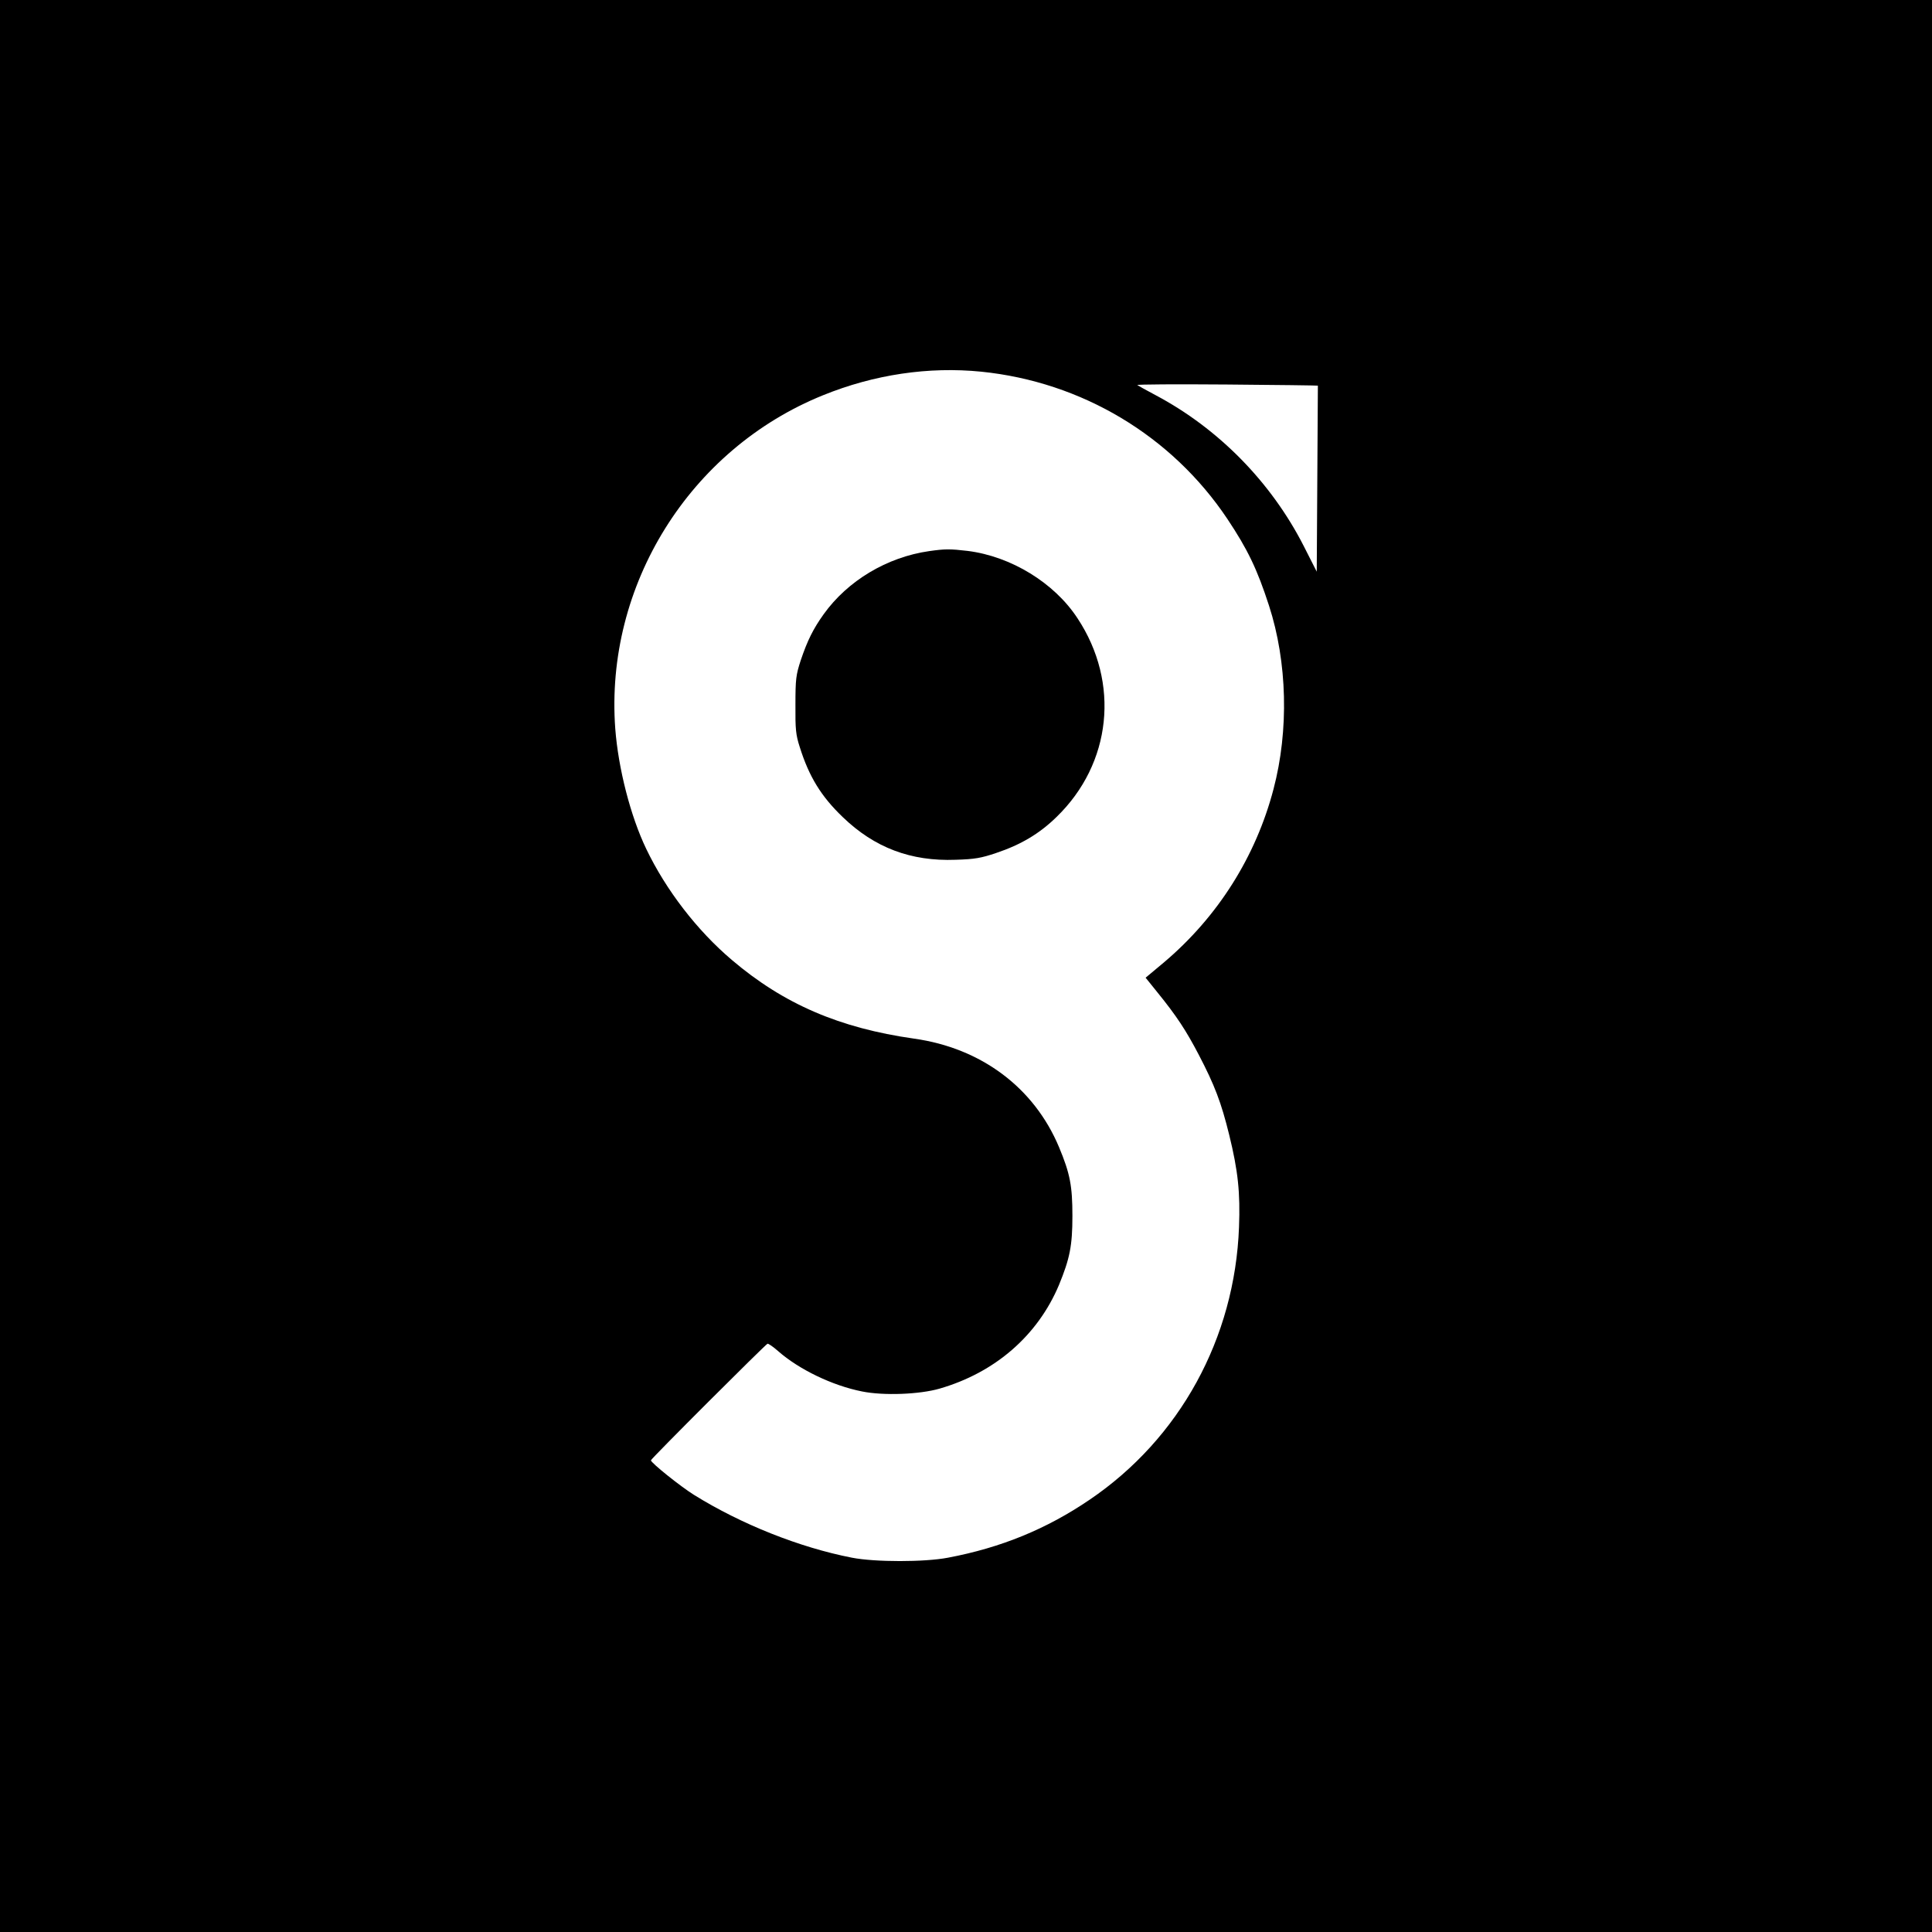
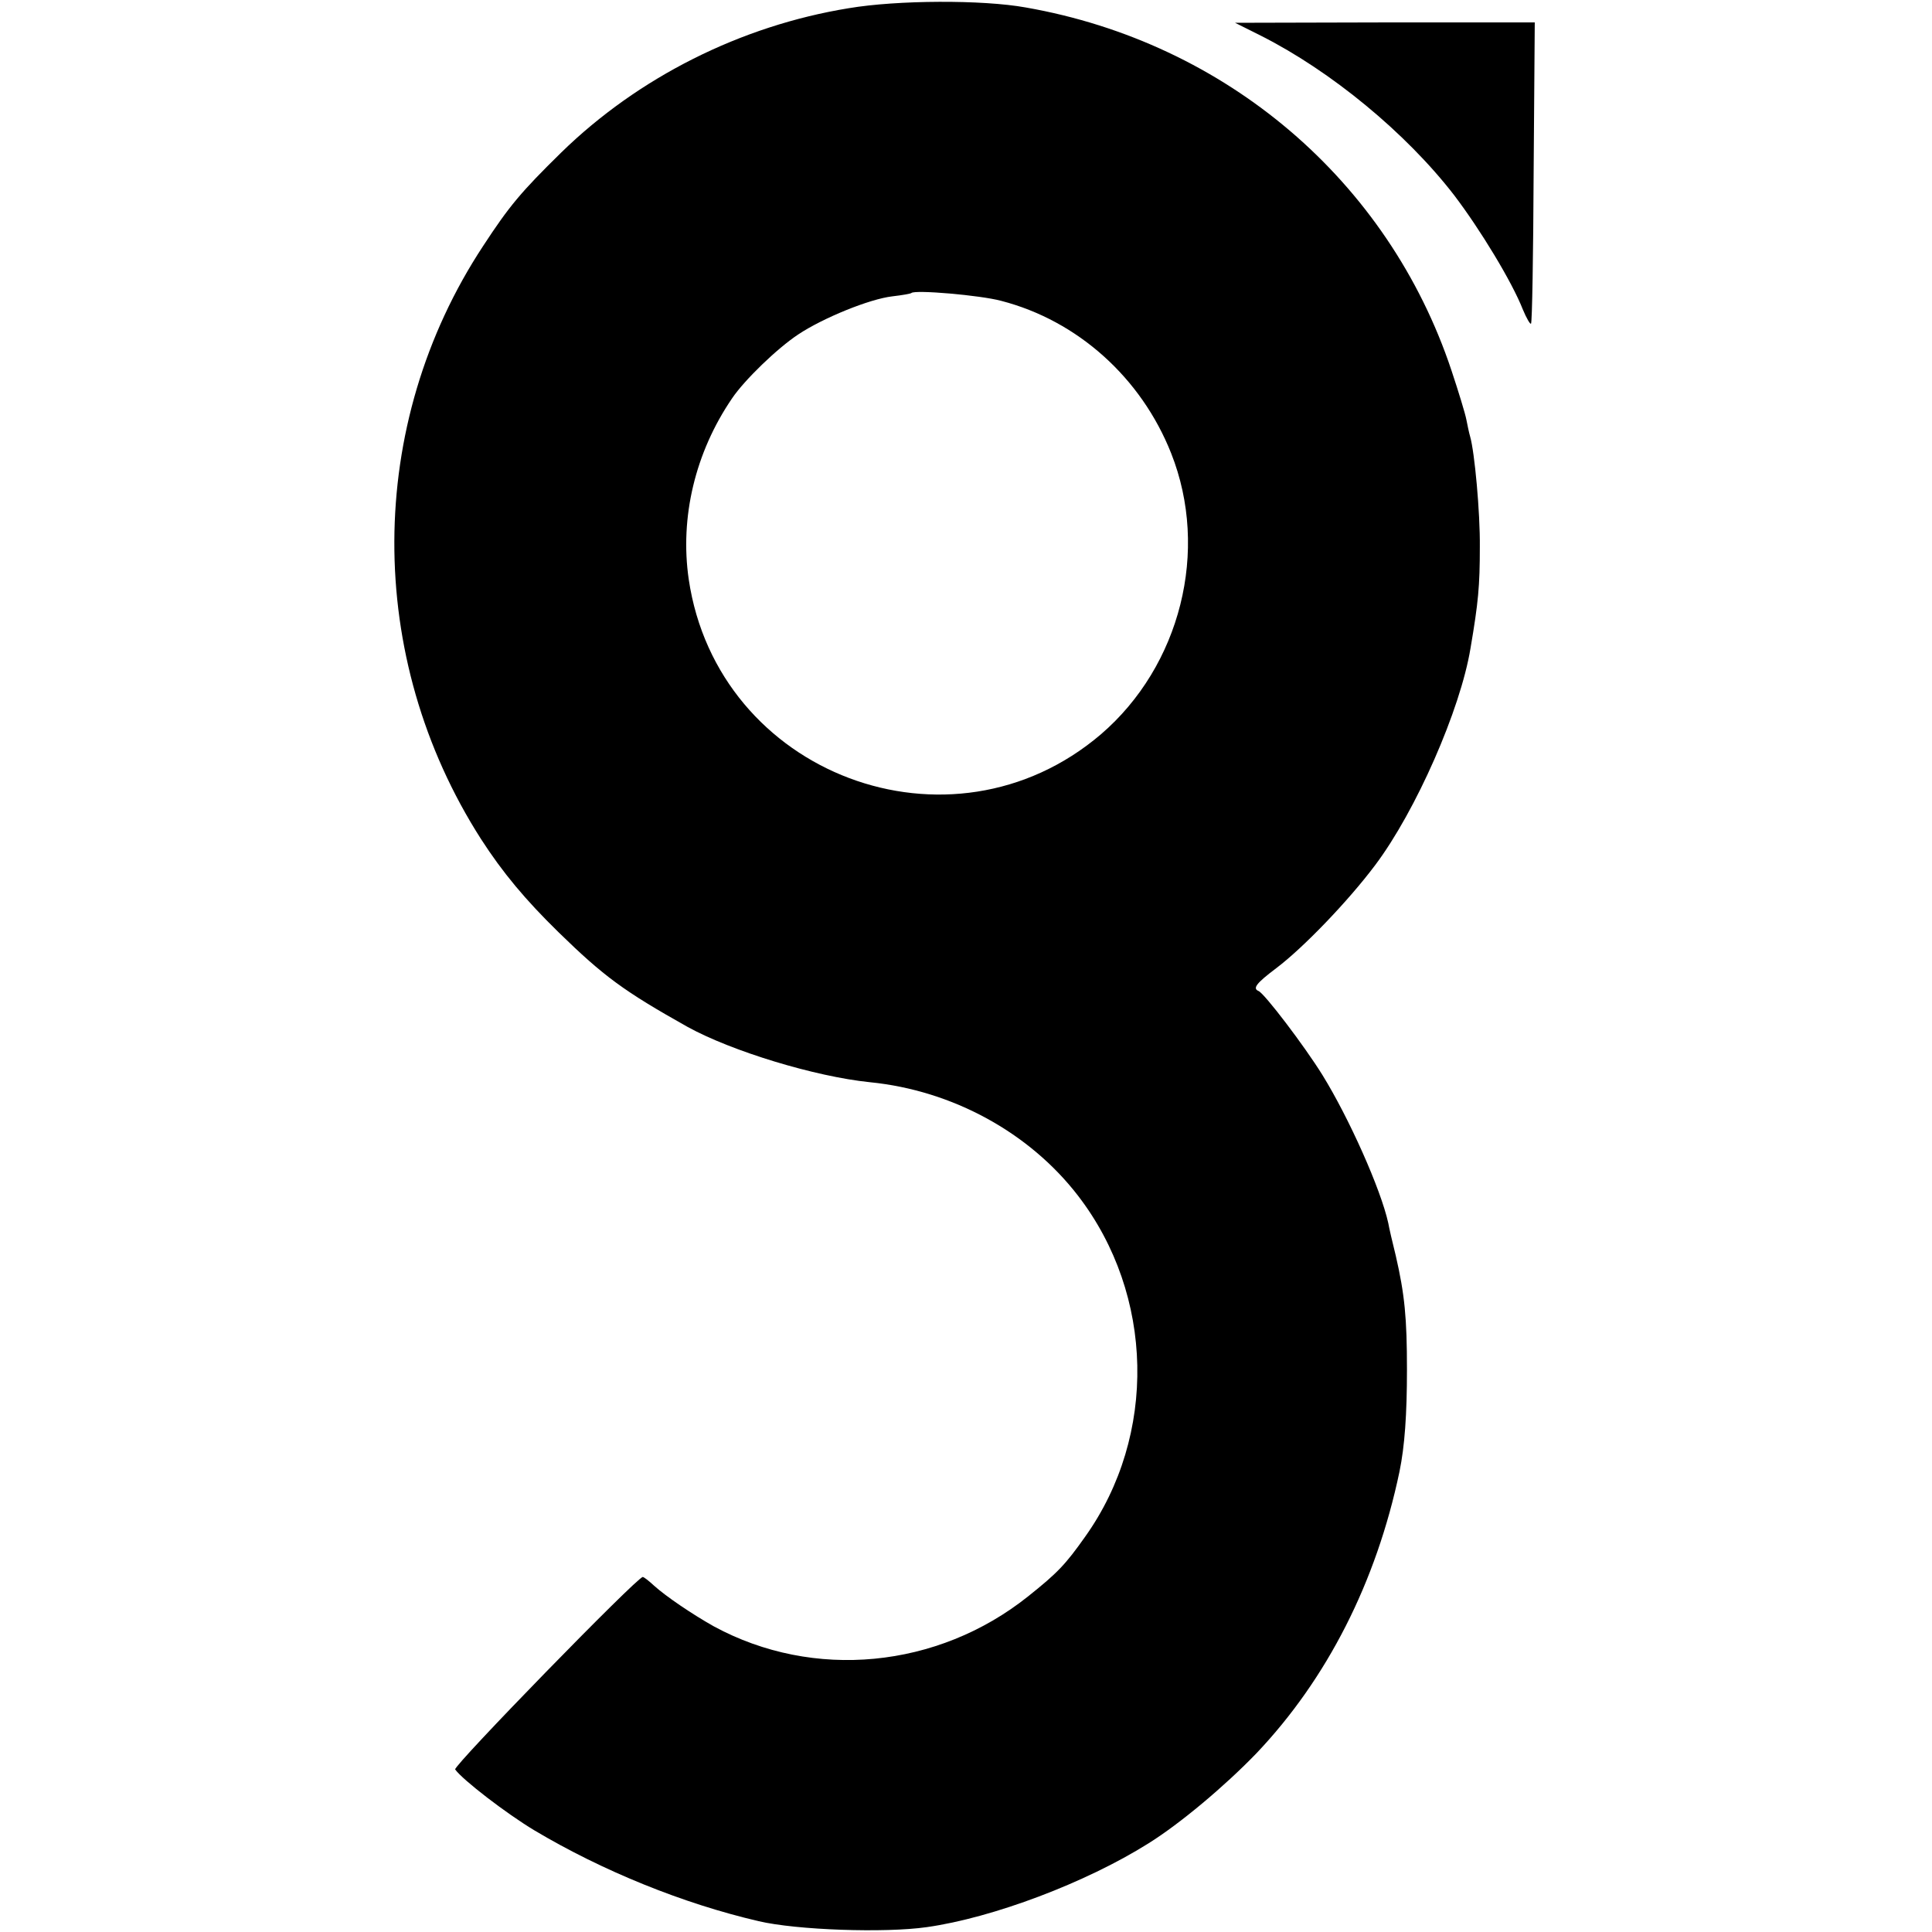
- <svg xmlns="http://www.w3.org/2000/svg" version="1.0" width="1024pt" height="1024pt" viewBox="0 0 1024 1024" preserveAspectRatio="xMidYMid meet">
-   <g transform="translate(0,1024) scale(0.1,-0.1)" fill="#000000" stroke="none">
-     <path d="M0 5120 l0 -5120 5120 0 5120 0 0 5120 0 5120 -5120 0 -5120 0 0 -5120z m5201 3150 c532 -54 1009 -339 1304 -780 108 -162 158 -266 221 -460 97 -299 106 -661 24 -972 -94 -359 -296 -678 -581 -919 l-97 -81 62 -77 c103 -127 152 -202 220 -332 84 -161 119 -253 161 -424 47 -191 59 -307 52 -489 -22 -589 -314 -1121 -792 -1445 -228 -155 -469 -254 -750 -307 -124 -24 -387 -24 -510 0 -277 54 -586 177 -837 333 -72 45 -228 170 -228 183 0 8 607 614 618 618 5 1 30 -16 56 -39 110 -97 288 -183 445 -214 113 -23 304 -16 411 15 294 85 520 281 633 550 57 139 71 207 71 365 0 158 -12 224 -71 365 -132 315 -412 525 -768 575 -395 56 -691 183 -966 417 -184 156 -349 370 -454 589 -83 173 -148 426 -164 637 -56 759 394 1481 1101 1767 271 110 560 153 839 125z m1784 -74 c0 0 -1 -223 -3 -493 l-3 -493 -69 136 c-173 339 -452 623 -786 800 -49 26 -92 50 -96 53 -4 4 210 5 475 3 265 -2 482 -5 482 -6z" />
-     <path d="M4925 7319 c-224 -32 -432 -157 -559 -334 -56 -78 -87 -141 -122 -245 -25 -77 -28 -98 -28 -235 -1 -131 2 -160 23 -225 49 -156 113 -261 228 -371 168 -162 361 -235 598 -226 101 3 135 9 215 36 131 44 229 102 320 191 292 283 337 711 111 1053 -123 188 -352 328 -582 357 -94 11 -119 11 -204 -1z" />
+ <svg xmlns="http://www.w3.org/2000/svg" version="1.0" width="517pt" height="517pt" viewBox="0 0 517 517" preserveAspectRatio="xMidYMid meet">
+   <g transform="translate(0,517) scale(0.1,-0.1)" fill="#000000" stroke="none">
+     <path d="M2271 5148 c-289 -47 -563 -185 -769 -386 -108 -106 -139 -143 -209 -250 -315 -478 -317 -1101 -6 -1587 58 -90 119 -163 208 -250 121 -118 174 -157 345 -253 118 -65 341 -133 488 -148 221 -22 427 -135 557 -304 204 -265 212 -641 19 -912 -53 -75 -74 -97 -153 -160 -242 -193 -574 -225 -841 -80 -57 32 -128 80 -160 109 -14 13 -27 23 -30 23 -15 0 -508 -506 -502 -515 20 -28 137 -118 212 -163 183 -109 398 -196 600 -243 102 -24 338 -32 450 -16 177 25 426 119 593 224 85 53 204 153 289 241 189 199 321 458 383 754 14 68 20 153 20 273 0 138 -6 201 -30 305 -9 36 -18 75 -20 87 -20 91 -105 281 -176 396 -49 79 -155 218 -171 225 -17 7 -6 21 47 61 73 55 193 180 265 276 109 145 228 416 255 580 21 123 25 167 25 271 1 92 -14 255 -26 296 -3 10 -7 30 -10 45 -3 16 -21 75 -40 132 -169 507 -602 877 -1139 971 -116 21 -344 20 -474 -2z m408 -783 c205 -53 375 -206 455 -408 103 -260 25 -569 -188 -752 -402 -343 -1026 -108 -1103 415 -24 165 17 339 116 484 33 49 121 134 177 171 66 44 191 95 252 102 26 3 49 7 51 9 10 9 184 -6 240 -21z" />
+     <path d="M3375 5074 c186 -94 387 -259 516 -426 70 -92 155 -232 184 -306 10 -24 20 -41 22 -38 3 3 6 185 7 405 l3 401 -401 0 -401 -1 70 -35z" />
  </g>
</svg>
